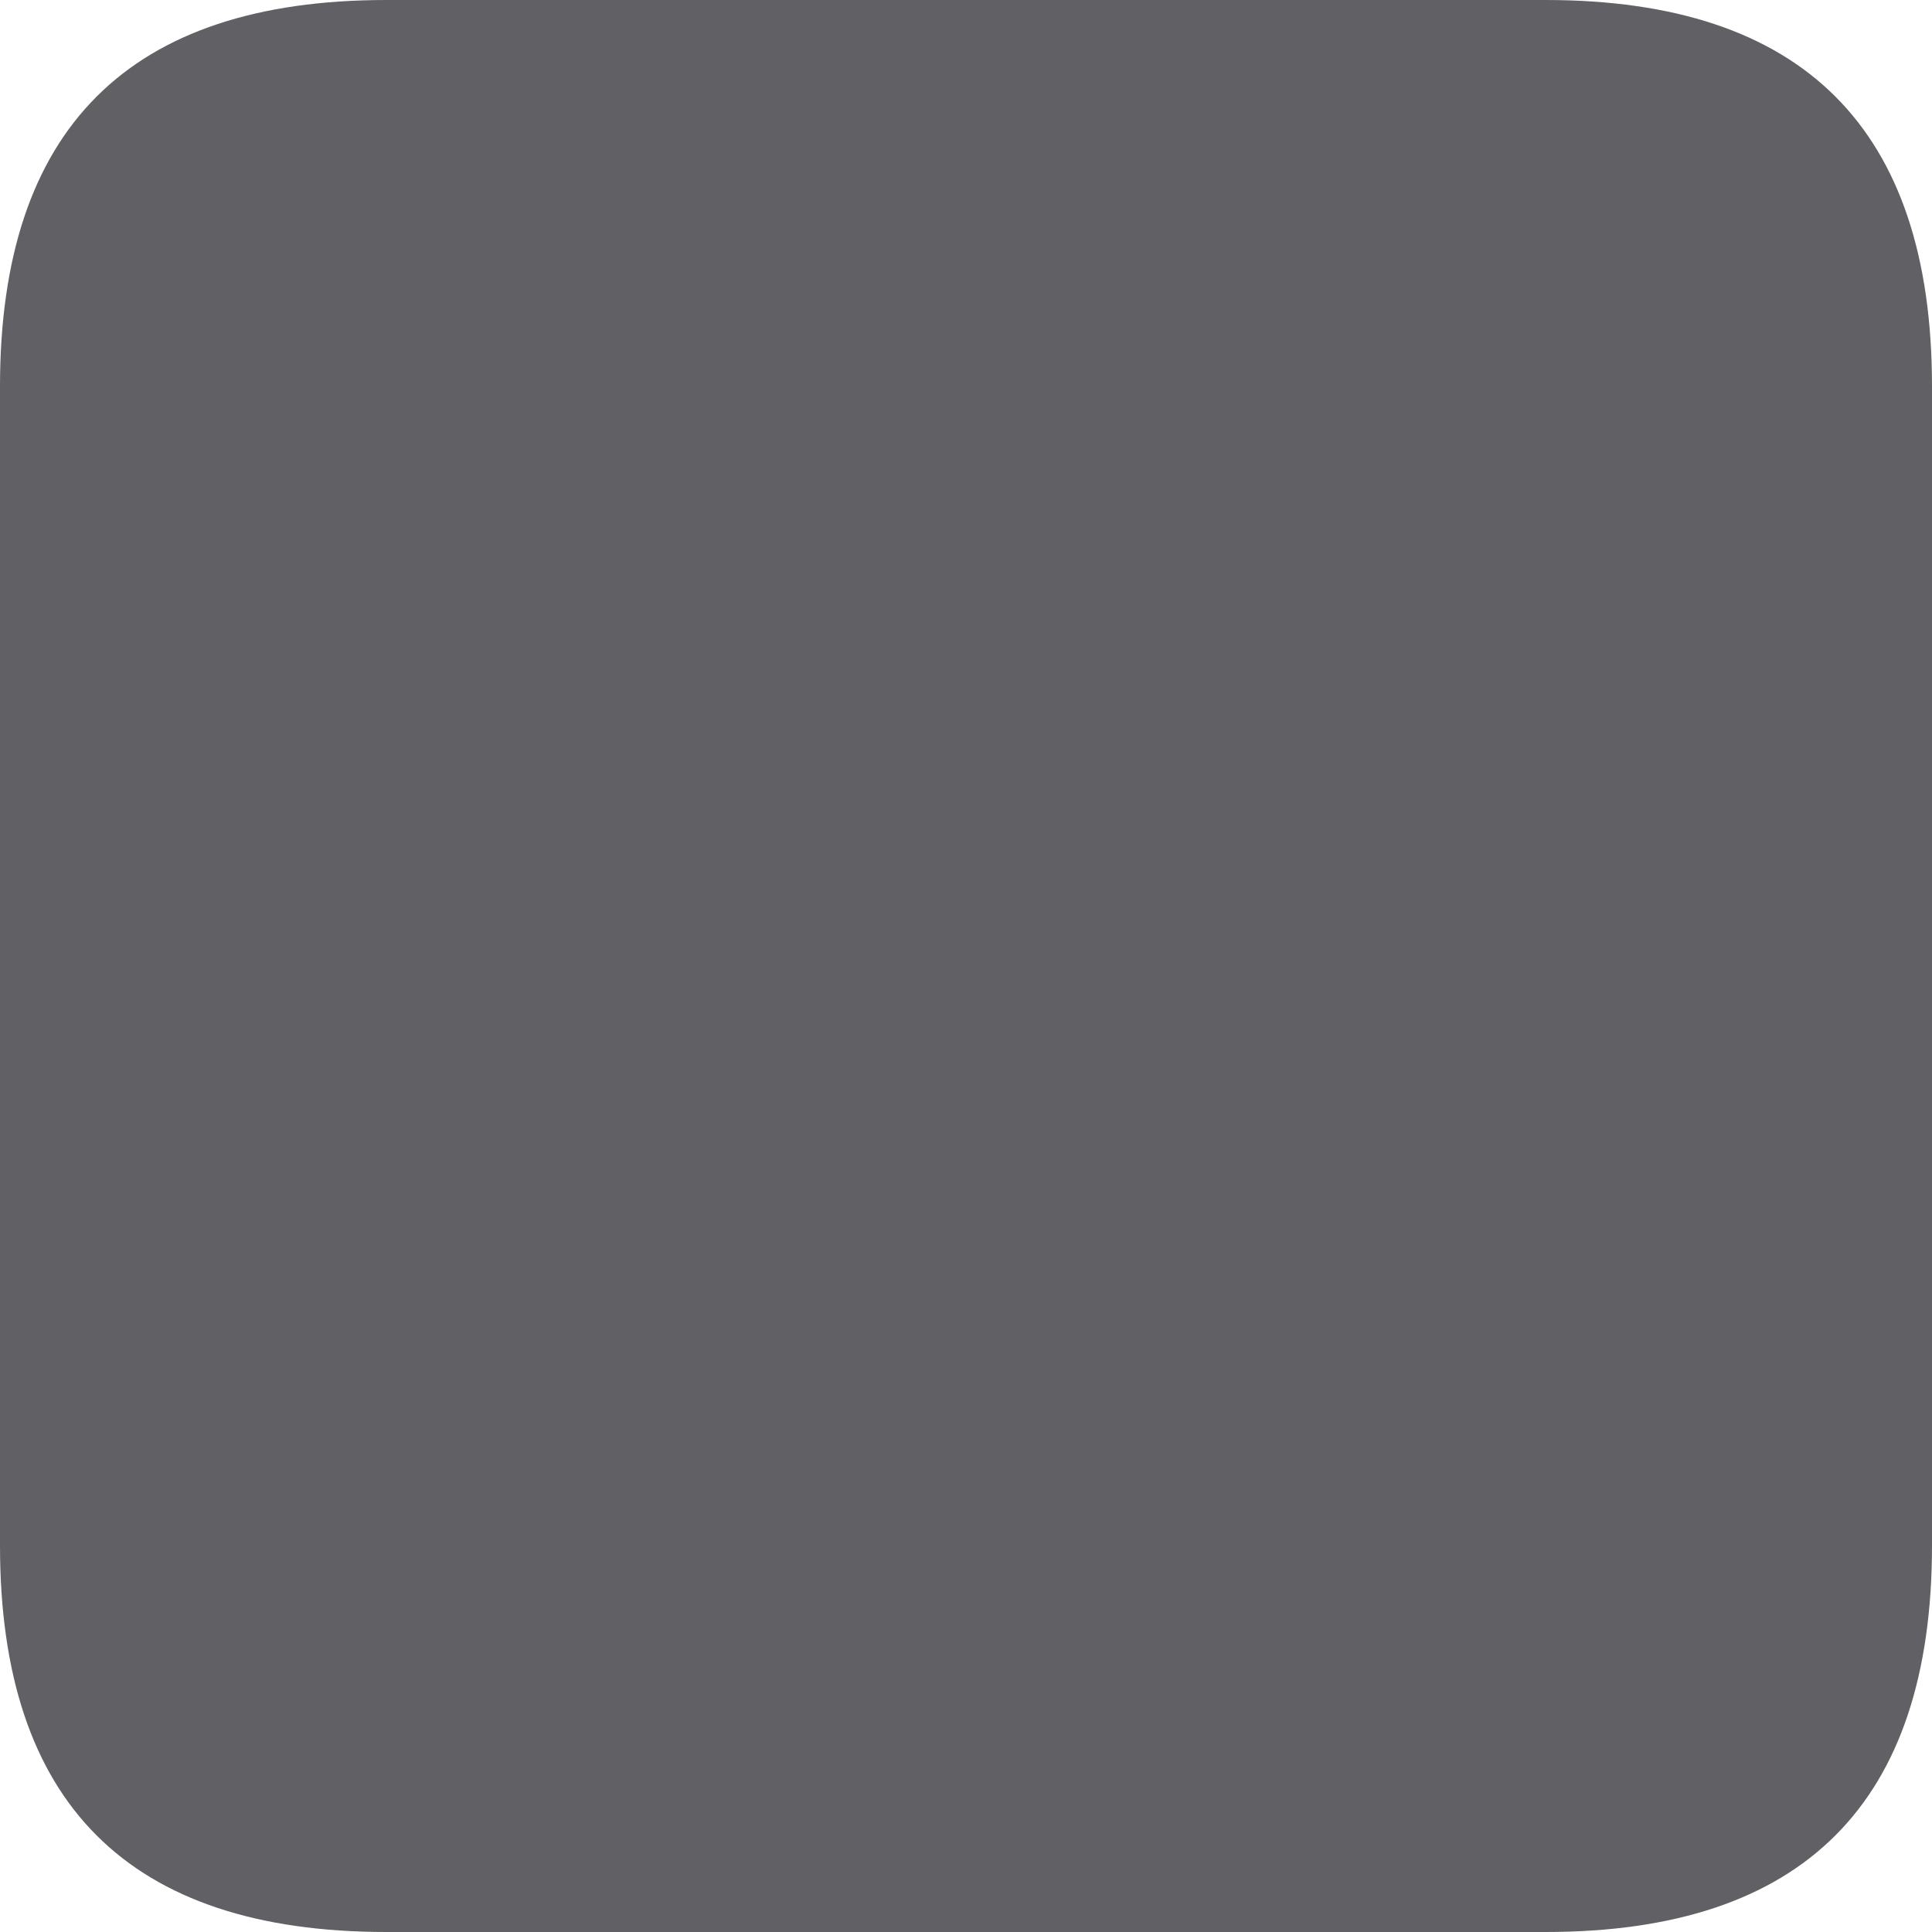
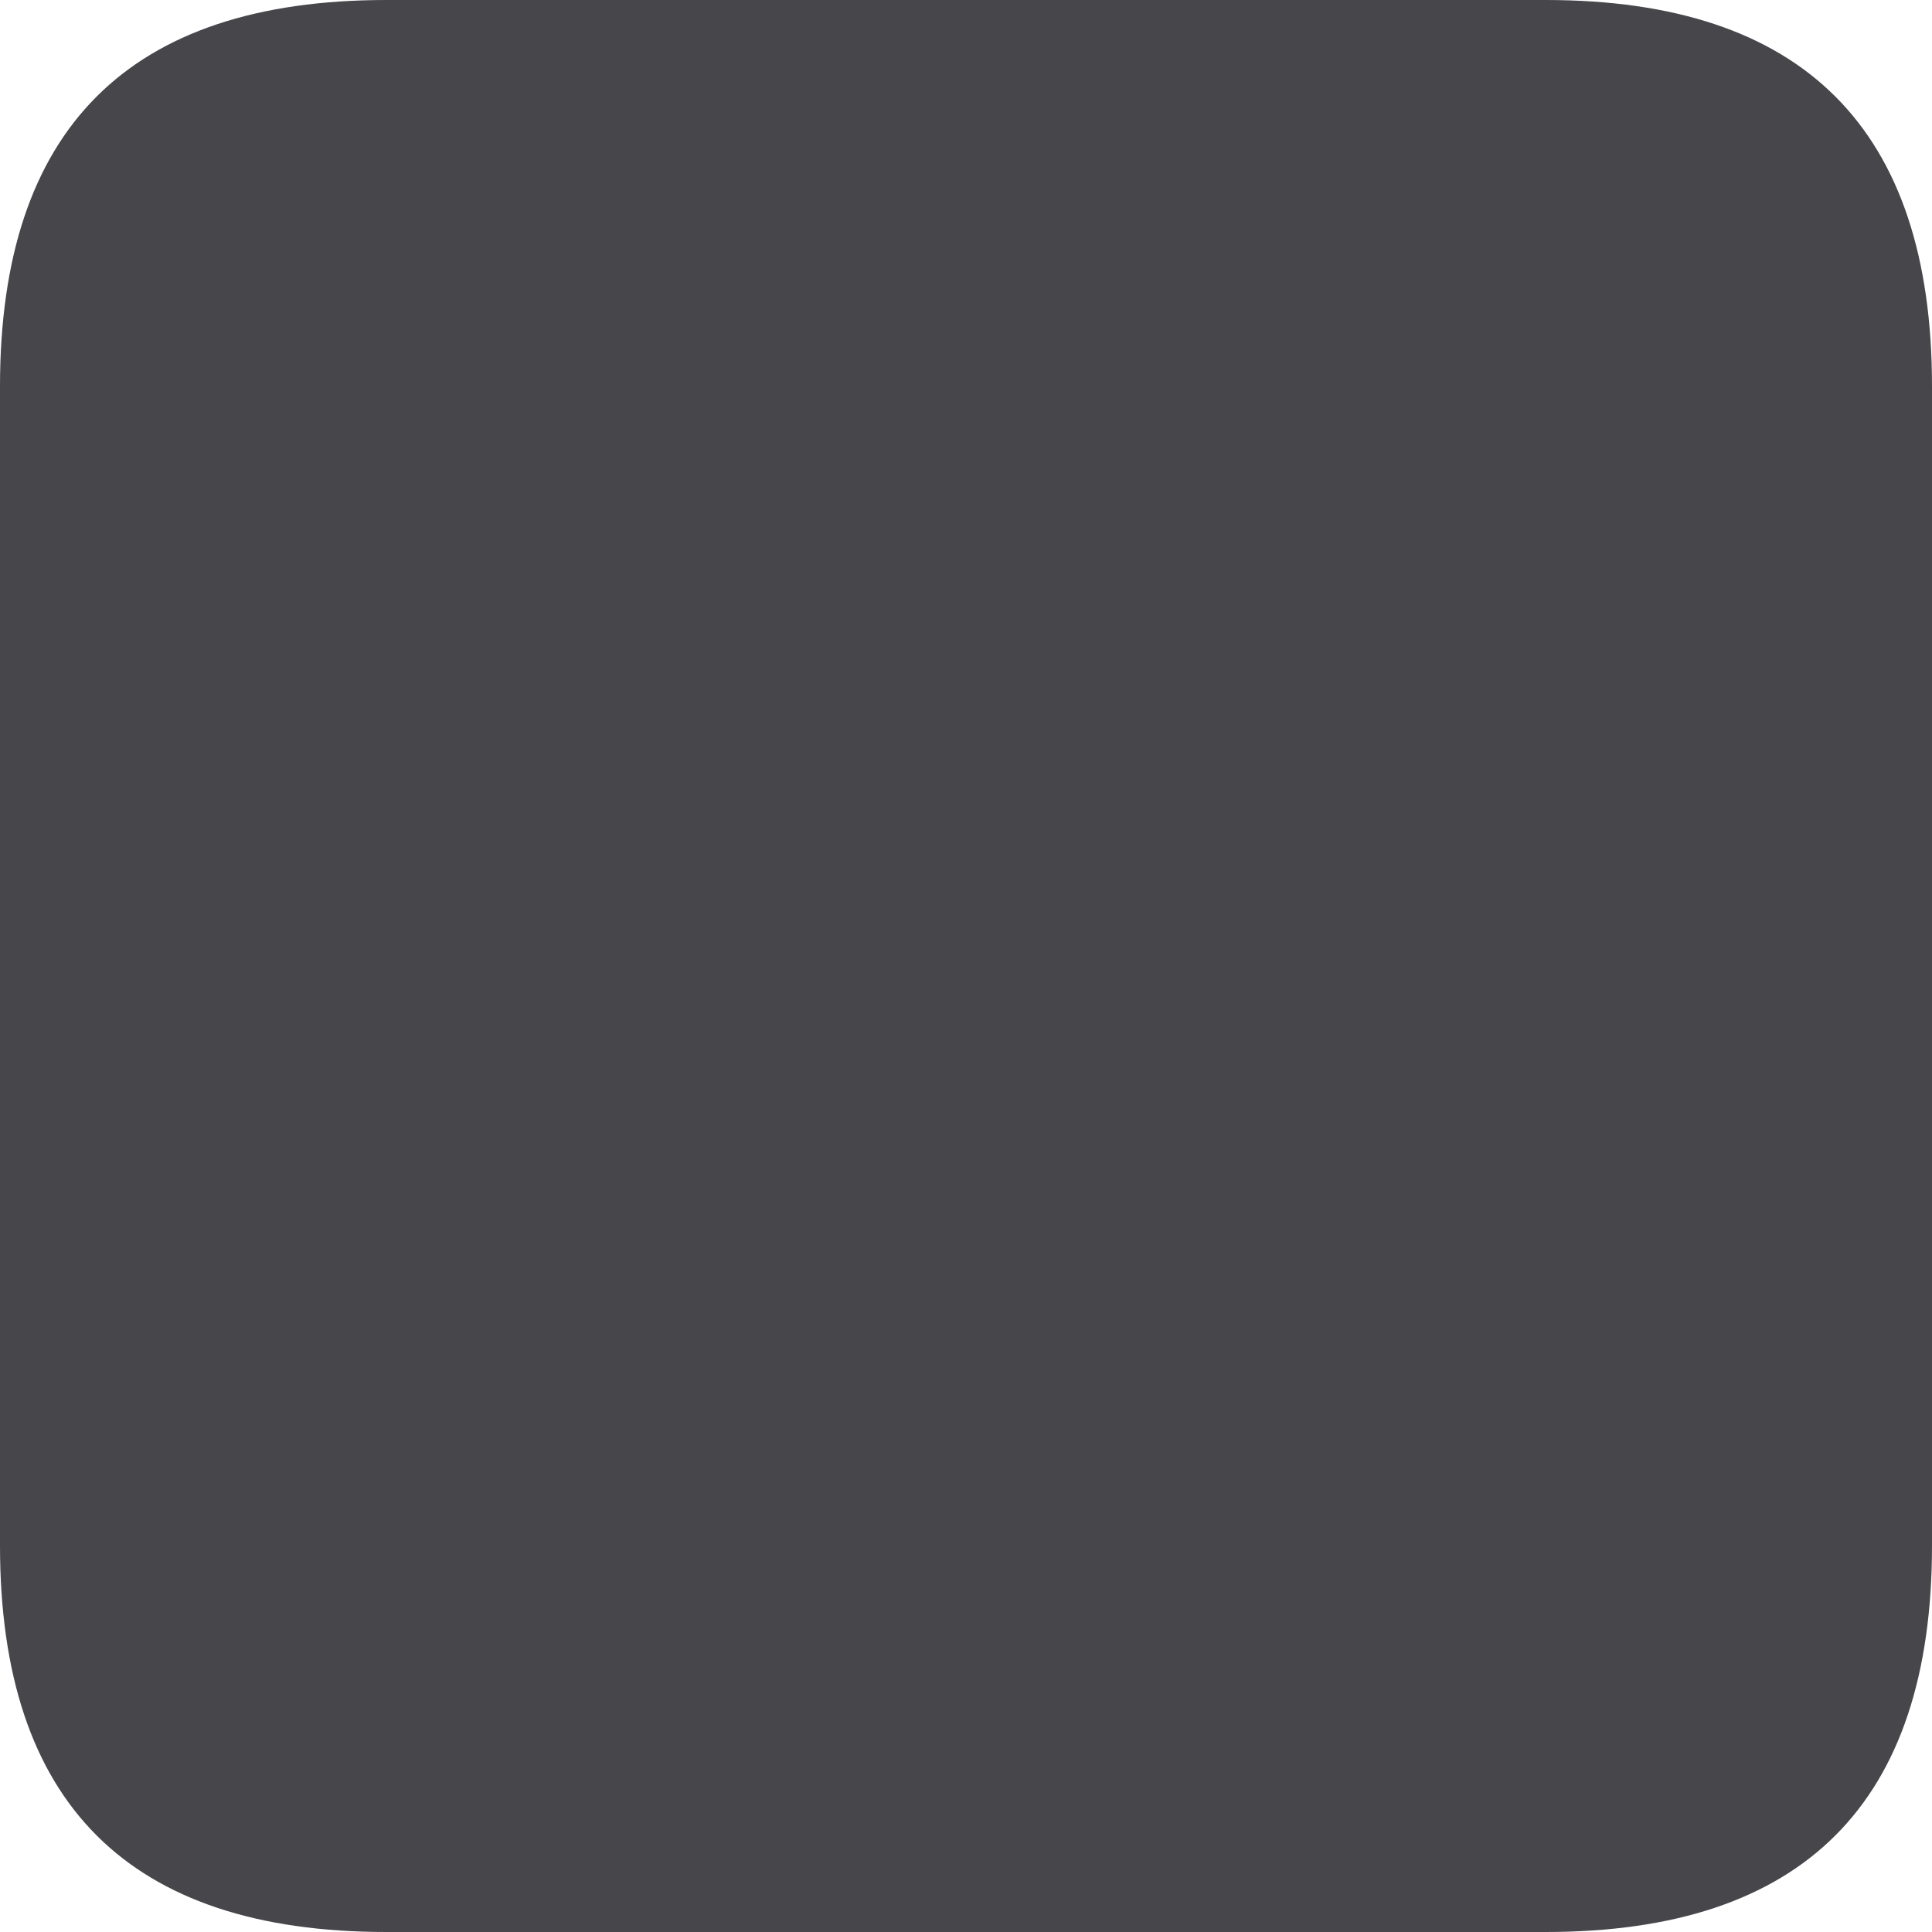
<svg xmlns="http://www.w3.org/2000/svg" width="80" height="80">
-   <g opacity="0.72">
+   <g opacity="0.84">
    <path id="topleft" transform="translate(0,0)" d="M0,16 Q0,0 16,0 L16,16Z" fill="#242429" />
    <rect id="top" x="16" y="0" width="48" height="16" fill="#242429" />
    <path id="topright" transform="translate(64,0)" d="M0,0 Q16,0 16,16 L0,16Z" fill="#242429" />
    <rect id="left" x="0" y="16" width="16" height="48" fill="#242429" />
    <rect id="center" x="16" y="16" width="48" height="48" fill="#242429" />
    <rect id="right" x="64" y="16" width="16" height="48" fill="#242429" />
    <path id="bottomleft" transform="translate(0,64)" d="M0,0 Q0,16 16,16 L16,0Z" fill="#242429" />
    <rect id="bottom" x="16" y="64" width="48" height="16" fill="#242429" />
    <path id="bottomright" transform="translate(64,64)" d="M0,16 Q16,16 16,0 L0,0Z" fill="#242429" />
  </g>
  <rect id="hint-stretch-borders" width="1" height="1" fill="none" />
  <rect id="hint-apply-color-scheme" width="1" height="1" fill="none" />
</svg>
